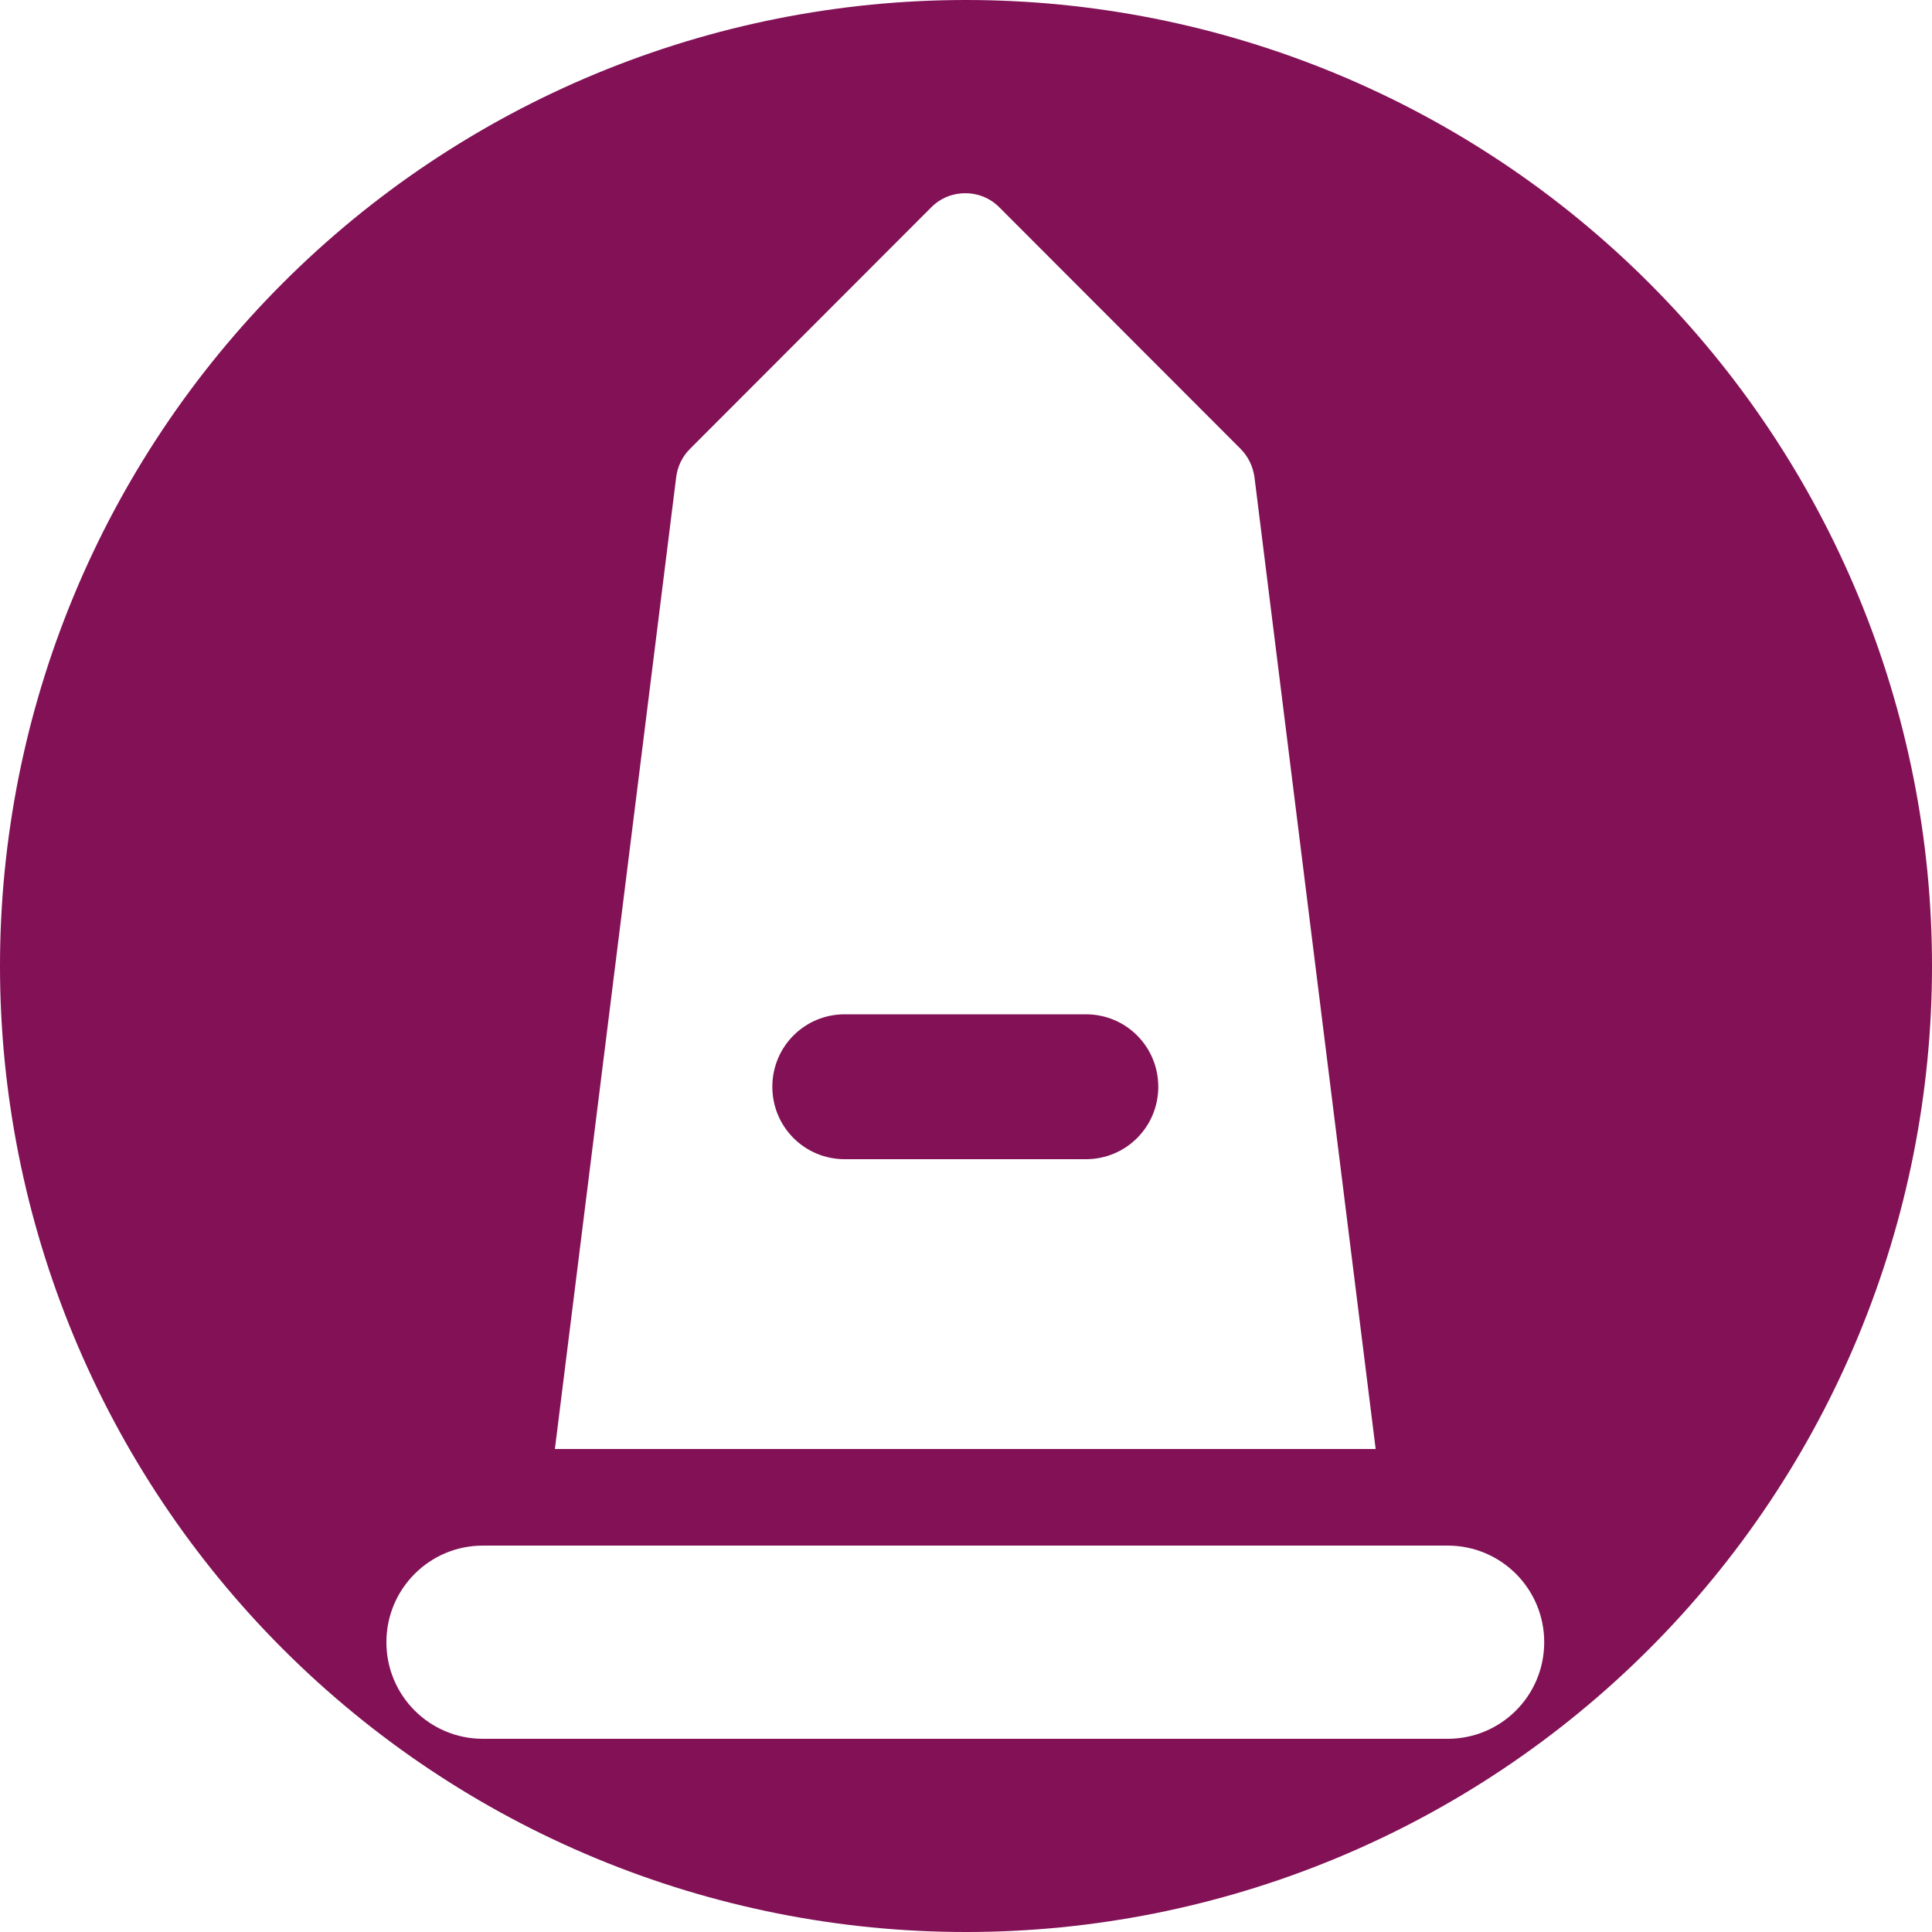
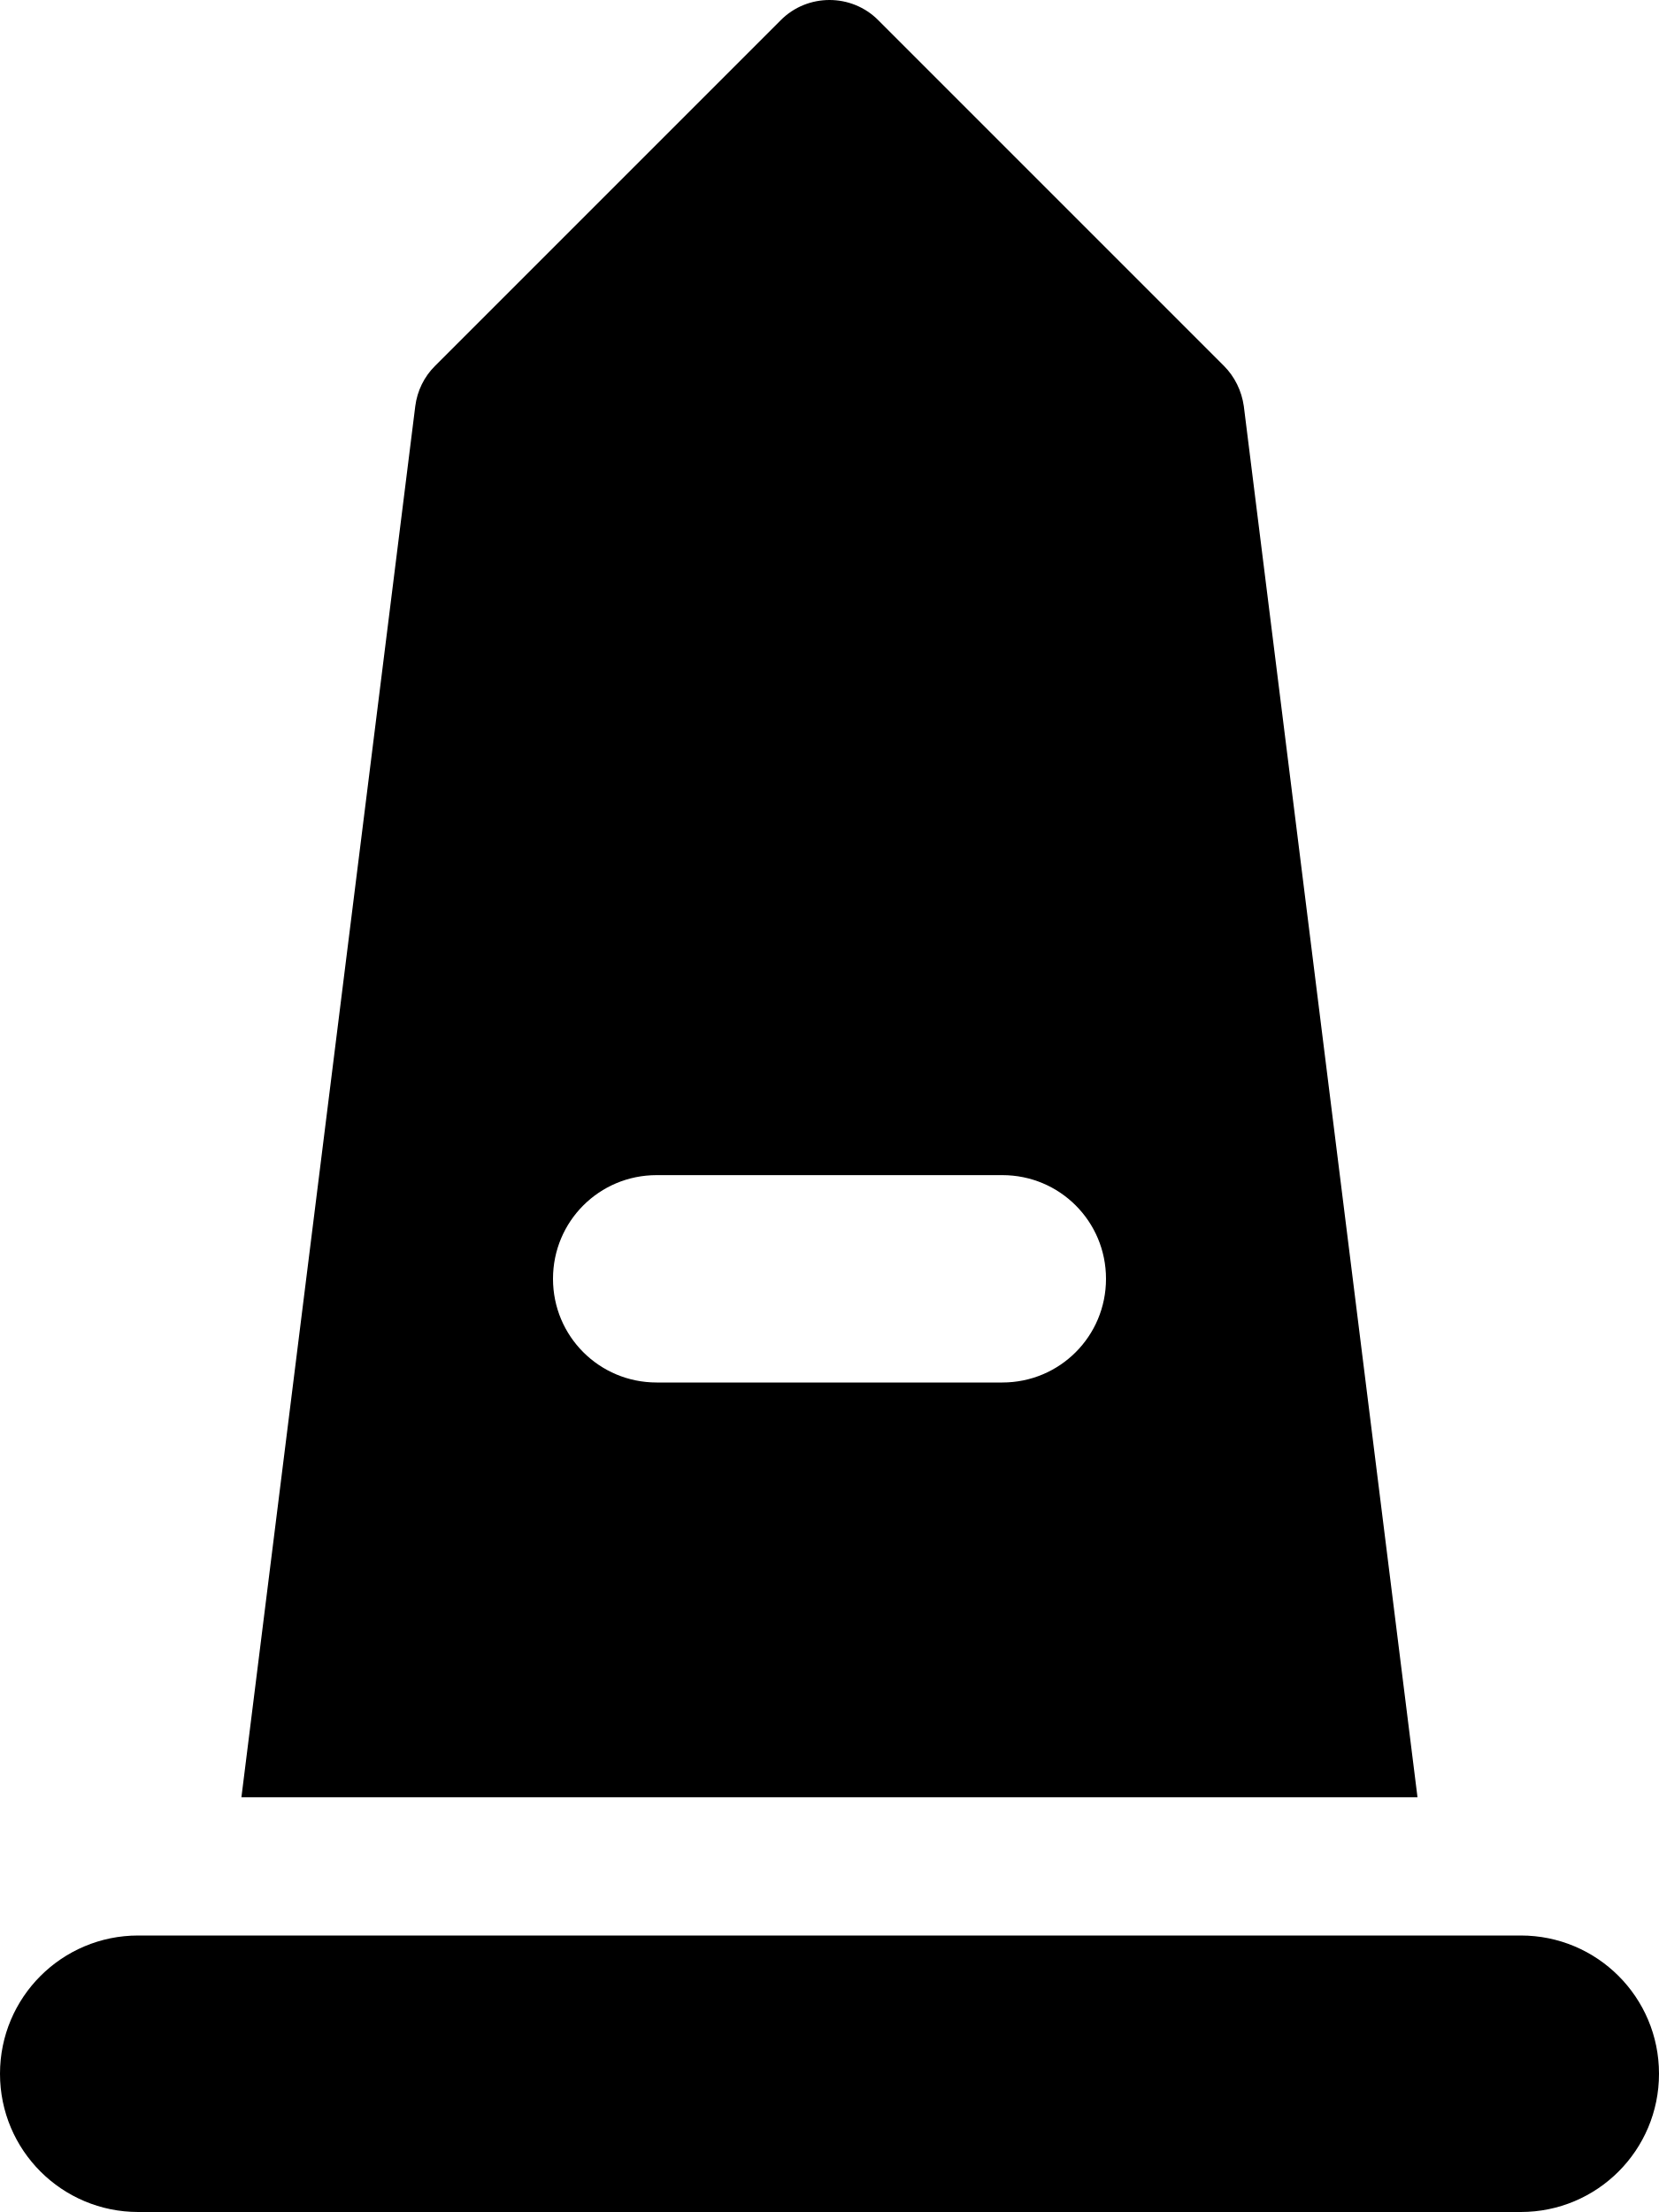
- <svg xmlns="http://www.w3.org/2000/svg" width="500" zoomAndPan="magnify" viewBox="0 0 375 375" height="500" preserveAspectRatio="xMidYMid meet" version="1.0">
-   <defs>
-     <clipPath id="id1">
-       <path d="M 75 37.5 L 299.863 37.5 L 299.863 337.5 L 75 337.5 Z M 75 37.5 " clip-rule="nonzero" />
-     </clipPath>
-   </defs>
-   <path fill="rgb(50.98%, 6.67%, 33.73%)" d="M 375 187.5 C 375 190.57 374.926 193.637 374.773 196.699 C 374.625 199.766 374.398 202.824 374.098 205.879 C 373.797 208.934 373.422 211.977 372.969 215.012 C 372.52 218.047 371.996 221.07 371.398 224.078 C 370.797 227.09 370.125 230.082 369.379 233.059 C 368.637 236.035 367.816 238.992 366.926 241.93 C 366.035 244.863 365.074 247.777 364.039 250.668 C 363.004 253.555 361.902 256.418 360.727 259.254 C 359.555 262.09 358.309 264.891 356.996 267.668 C 355.688 270.441 354.305 273.18 352.859 275.887 C 351.414 278.594 349.902 281.262 348.324 283.895 C 346.746 286.527 345.105 289.117 343.402 291.668 C 341.695 294.223 339.93 296.73 338.102 299.195 C 336.273 301.66 334.387 304.078 332.438 306.449 C 330.492 308.82 328.488 311.145 326.43 313.418 C 324.367 315.691 322.254 317.914 320.082 320.082 C 317.914 322.254 315.691 324.367 313.418 326.43 C 311.145 328.488 308.82 330.492 306.449 332.438 C 304.078 334.387 301.66 336.273 299.195 338.102 C 296.73 339.93 294.223 341.695 291.668 343.402 C 289.117 345.105 286.527 346.746 283.895 348.324 C 281.262 349.902 278.594 351.414 275.887 352.859 C 273.18 354.309 270.441 355.688 267.668 356.996 C 264.891 358.309 262.09 359.555 259.254 360.727 C 256.418 361.902 253.555 363.004 250.668 364.039 C 247.777 365.074 244.863 366.035 241.93 366.926 C 238.992 367.816 236.035 368.637 233.059 369.379 C 230.082 370.125 227.09 370.797 224.078 371.398 C 221.07 371.996 218.047 372.52 215.012 372.969 C 211.977 373.422 208.934 373.797 205.879 374.098 C 202.824 374.398 199.766 374.625 196.699 374.773 C 193.637 374.926 190.57 375 187.5 375 C 184.43 375 181.363 374.926 178.301 374.773 C 175.234 374.625 172.176 374.398 169.121 374.098 C 166.066 373.797 163.023 373.422 159.988 372.969 C 156.953 372.52 153.93 371.996 150.922 371.398 C 147.91 370.797 144.918 370.125 141.941 369.379 C 138.965 368.637 136.008 367.816 133.07 366.926 C 130.137 366.035 127.223 365.074 124.332 364.039 C 121.445 363.004 118.582 361.902 115.746 360.727 C 112.91 359.555 110.105 358.309 107.332 356.996 C 104.559 355.688 101.82 354.309 99.113 352.859 C 96.406 351.414 93.738 349.902 91.105 348.324 C 88.473 346.746 85.883 345.105 83.332 343.402 C 80.777 341.695 78.27 339.93 75.805 338.102 C 73.34 336.273 70.922 334.387 68.551 332.438 C 66.18 330.492 63.855 328.488 61.582 326.43 C 59.309 324.367 57.086 322.254 54.918 320.082 C 52.746 317.914 50.633 315.691 48.57 313.418 C 46.512 311.145 44.508 308.82 42.559 306.449 C 40.613 304.078 38.727 301.66 36.898 299.195 C 35.07 296.73 33.305 294.223 31.598 291.668 C 29.895 289.117 28.254 286.527 26.676 283.895 C 25.098 281.262 23.586 278.594 22.141 275.887 C 20.691 273.18 19.312 270.441 18.004 267.668 C 16.691 264.891 15.445 262.09 14.273 259.254 C 13.098 256.418 11.996 253.555 10.961 250.668 C 9.926 247.777 8.965 244.863 8.074 241.93 C 7.184 238.992 6.363 236.035 5.617 233.059 C 4.875 230.082 4.203 227.09 3.602 224.078 C 3.004 221.07 2.48 218.047 2.031 215.012 C 1.578 211.977 1.203 208.934 0.902 205.879 C 0.602 202.824 0.375 199.766 0.227 196.699 C 0.074 193.637 0 190.57 0 187.5 C 0 184.43 0.074 181.363 0.227 178.301 C 0.375 175.234 0.602 172.176 0.902 169.121 C 1.203 166.066 1.578 163.023 2.031 159.988 C 2.48 156.953 3.004 153.93 3.602 150.922 C 4.203 147.91 4.875 144.918 5.617 141.941 C 6.363 138.965 7.184 136.008 8.074 133.07 C 8.965 130.137 9.926 127.223 10.961 124.332 C 11.996 121.445 13.098 118.582 14.273 115.746 C 15.445 112.91 16.691 110.105 18.004 107.332 C 19.312 104.559 20.691 101.82 22.141 99.113 C 23.586 96.406 25.098 93.738 26.676 91.105 C 28.254 88.473 29.895 85.883 31.598 83.332 C 33.305 80.777 35.07 78.27 36.898 75.805 C 38.727 73.34 40.613 70.922 42.559 68.551 C 44.508 66.18 46.512 63.855 48.57 61.582 C 50.633 59.309 52.746 57.086 54.918 54.918 C 57.086 52.746 59.309 50.633 61.582 48.57 C 63.855 46.512 66.18 44.508 68.551 42.559 C 70.922 40.613 73.34 38.727 75.805 36.898 C 78.27 35.07 80.777 33.305 83.332 31.598 C 85.883 29.895 88.473 28.254 91.105 26.676 C 93.738 25.098 96.406 23.586 99.113 22.141 C 101.82 20.691 104.559 19.312 107.332 18.004 C 110.105 16.691 112.91 15.445 115.746 14.273 C 118.582 13.098 121.445 11.996 124.332 10.961 C 127.223 9.926 130.137 8.965 133.07 8.074 C 136.008 7.184 138.965 6.363 141.941 5.617 C 144.918 4.875 147.91 4.203 150.922 3.602 C 153.93 3.004 156.953 2.48 159.988 2.031 C 163.023 1.578 166.066 1.203 169.121 0.902 C 172.176 0.602 175.234 0.375 178.301 0.227 C 181.363 0.074 184.43 0 187.5 0 C 190.57 0 193.637 0.074 196.699 0.227 C 199.766 0.375 202.824 0.602 205.879 0.902 C 208.934 1.203 211.977 1.578 215.012 2.031 C 218.047 2.48 221.07 3.004 224.078 3.602 C 227.09 4.203 230.082 4.875 233.059 5.617 C 236.035 6.363 238.992 7.184 241.93 8.074 C 244.863 8.965 247.777 9.926 250.668 10.961 C 253.555 11.996 256.418 13.098 259.254 14.273 C 262.09 15.445 264.891 16.691 267.668 18.004 C 270.441 19.312 273.18 20.691 275.887 22.141 C 278.594 23.586 281.262 25.098 283.895 26.676 C 286.527 28.254 289.117 29.895 291.668 31.598 C 294.223 33.305 296.73 35.07 299.195 36.898 C 301.66 38.727 304.078 40.613 306.449 42.559 C 308.82 44.508 311.145 46.512 313.418 48.57 C 315.691 50.633 317.914 52.746 320.082 54.918 C 322.254 57.086 324.367 59.309 326.43 61.582 C 328.488 63.855 330.492 66.18 332.438 68.551 C 334.387 70.922 336.273 73.34 338.102 75.805 C 339.93 78.27 341.695 80.777 343.402 83.332 C 345.105 85.883 346.746 88.473 348.324 91.105 C 349.902 93.738 351.414 96.406 352.859 99.113 C 354.305 101.82 355.688 104.559 356.996 107.332 C 358.309 110.105 359.555 112.91 360.727 115.746 C 361.902 118.582 363.004 121.445 364.039 124.332 C 365.074 127.223 366.035 130.137 366.926 133.07 C 367.816 136.008 368.637 138.965 369.379 141.941 C 370.125 144.918 370.797 147.91 371.398 150.922 C 371.996 153.93 372.52 156.953 372.969 159.988 C 373.422 163.023 373.797 166.066 374.098 169.121 C 374.398 172.176 374.625 175.234 374.773 178.301 C 374.926 181.363 375 184.43 375 187.5 Z M 375 187.5 " fill-opacity="1" fill-rule="nonzero" />
-   <g clip-path="url(#id1)">
-     <path fill="rgb(100%, 100%, 100%)" d="M 180.75 40.246 C 184.379 36.586 190.348 36.586 193.977 40.246 L 240.797 87.121 C 242.258 88.594 243.195 90.516 243.488 92.59 L 267.016 281.25 L 107.703 281.25 L 131.25 92.59 C 131.516 90.516 132.449 88.594 133.93 87.121 Z M 163.953 196.875 C 156.172 196.875 149.91 203.145 149.91 210.938 C 149.91 218.73 156.172 225 163.953 225 L 210.773 225 C 218.559 225 224.82 218.73 224.82 210.938 C 224.82 203.145 218.559 196.875 210.773 196.875 Z M 281 300 C 291.359 300 299.73 308.379 299.73 318.75 C 299.73 329.121 291.359 337.5 281 337.5 L 93.727 337.5 C 83.383 337.5 75 329.121 75 318.75 C 75 308.379 83.383 300 93.727 300 Z M 281 300 " fill-opacity="1" fill-rule="nonzero" />
-   </g>
+ <svg xmlns="http://www.w3.org/2000/svg" viewBox="0 0 384 512">
+   <path d="M180.7 4.686C186.9-1.562 197.1-1.562 203.3 4.686L283.3 84.69C285.8 87.2 287.4 90.48 287.9 94.02L328.1 416H55.88L96.12 94.02C96.57 90.48 98.17 87.2 100.7 84.69L180.7 4.686zM152 272C138.7 272 128 282.7 128 296C128 309.3 138.7 320 152 320H232C245.3 320 256 309.3 256 296C256 282.7 245.3 272 232 272H152zM352 448C369.7 448 384 462.3 384 480C384 497.7 369.7 512 352 512H32C14.33 512 0 497.7 0 480C0 462.3 14.33 448 32 448H352z" />
</svg>
